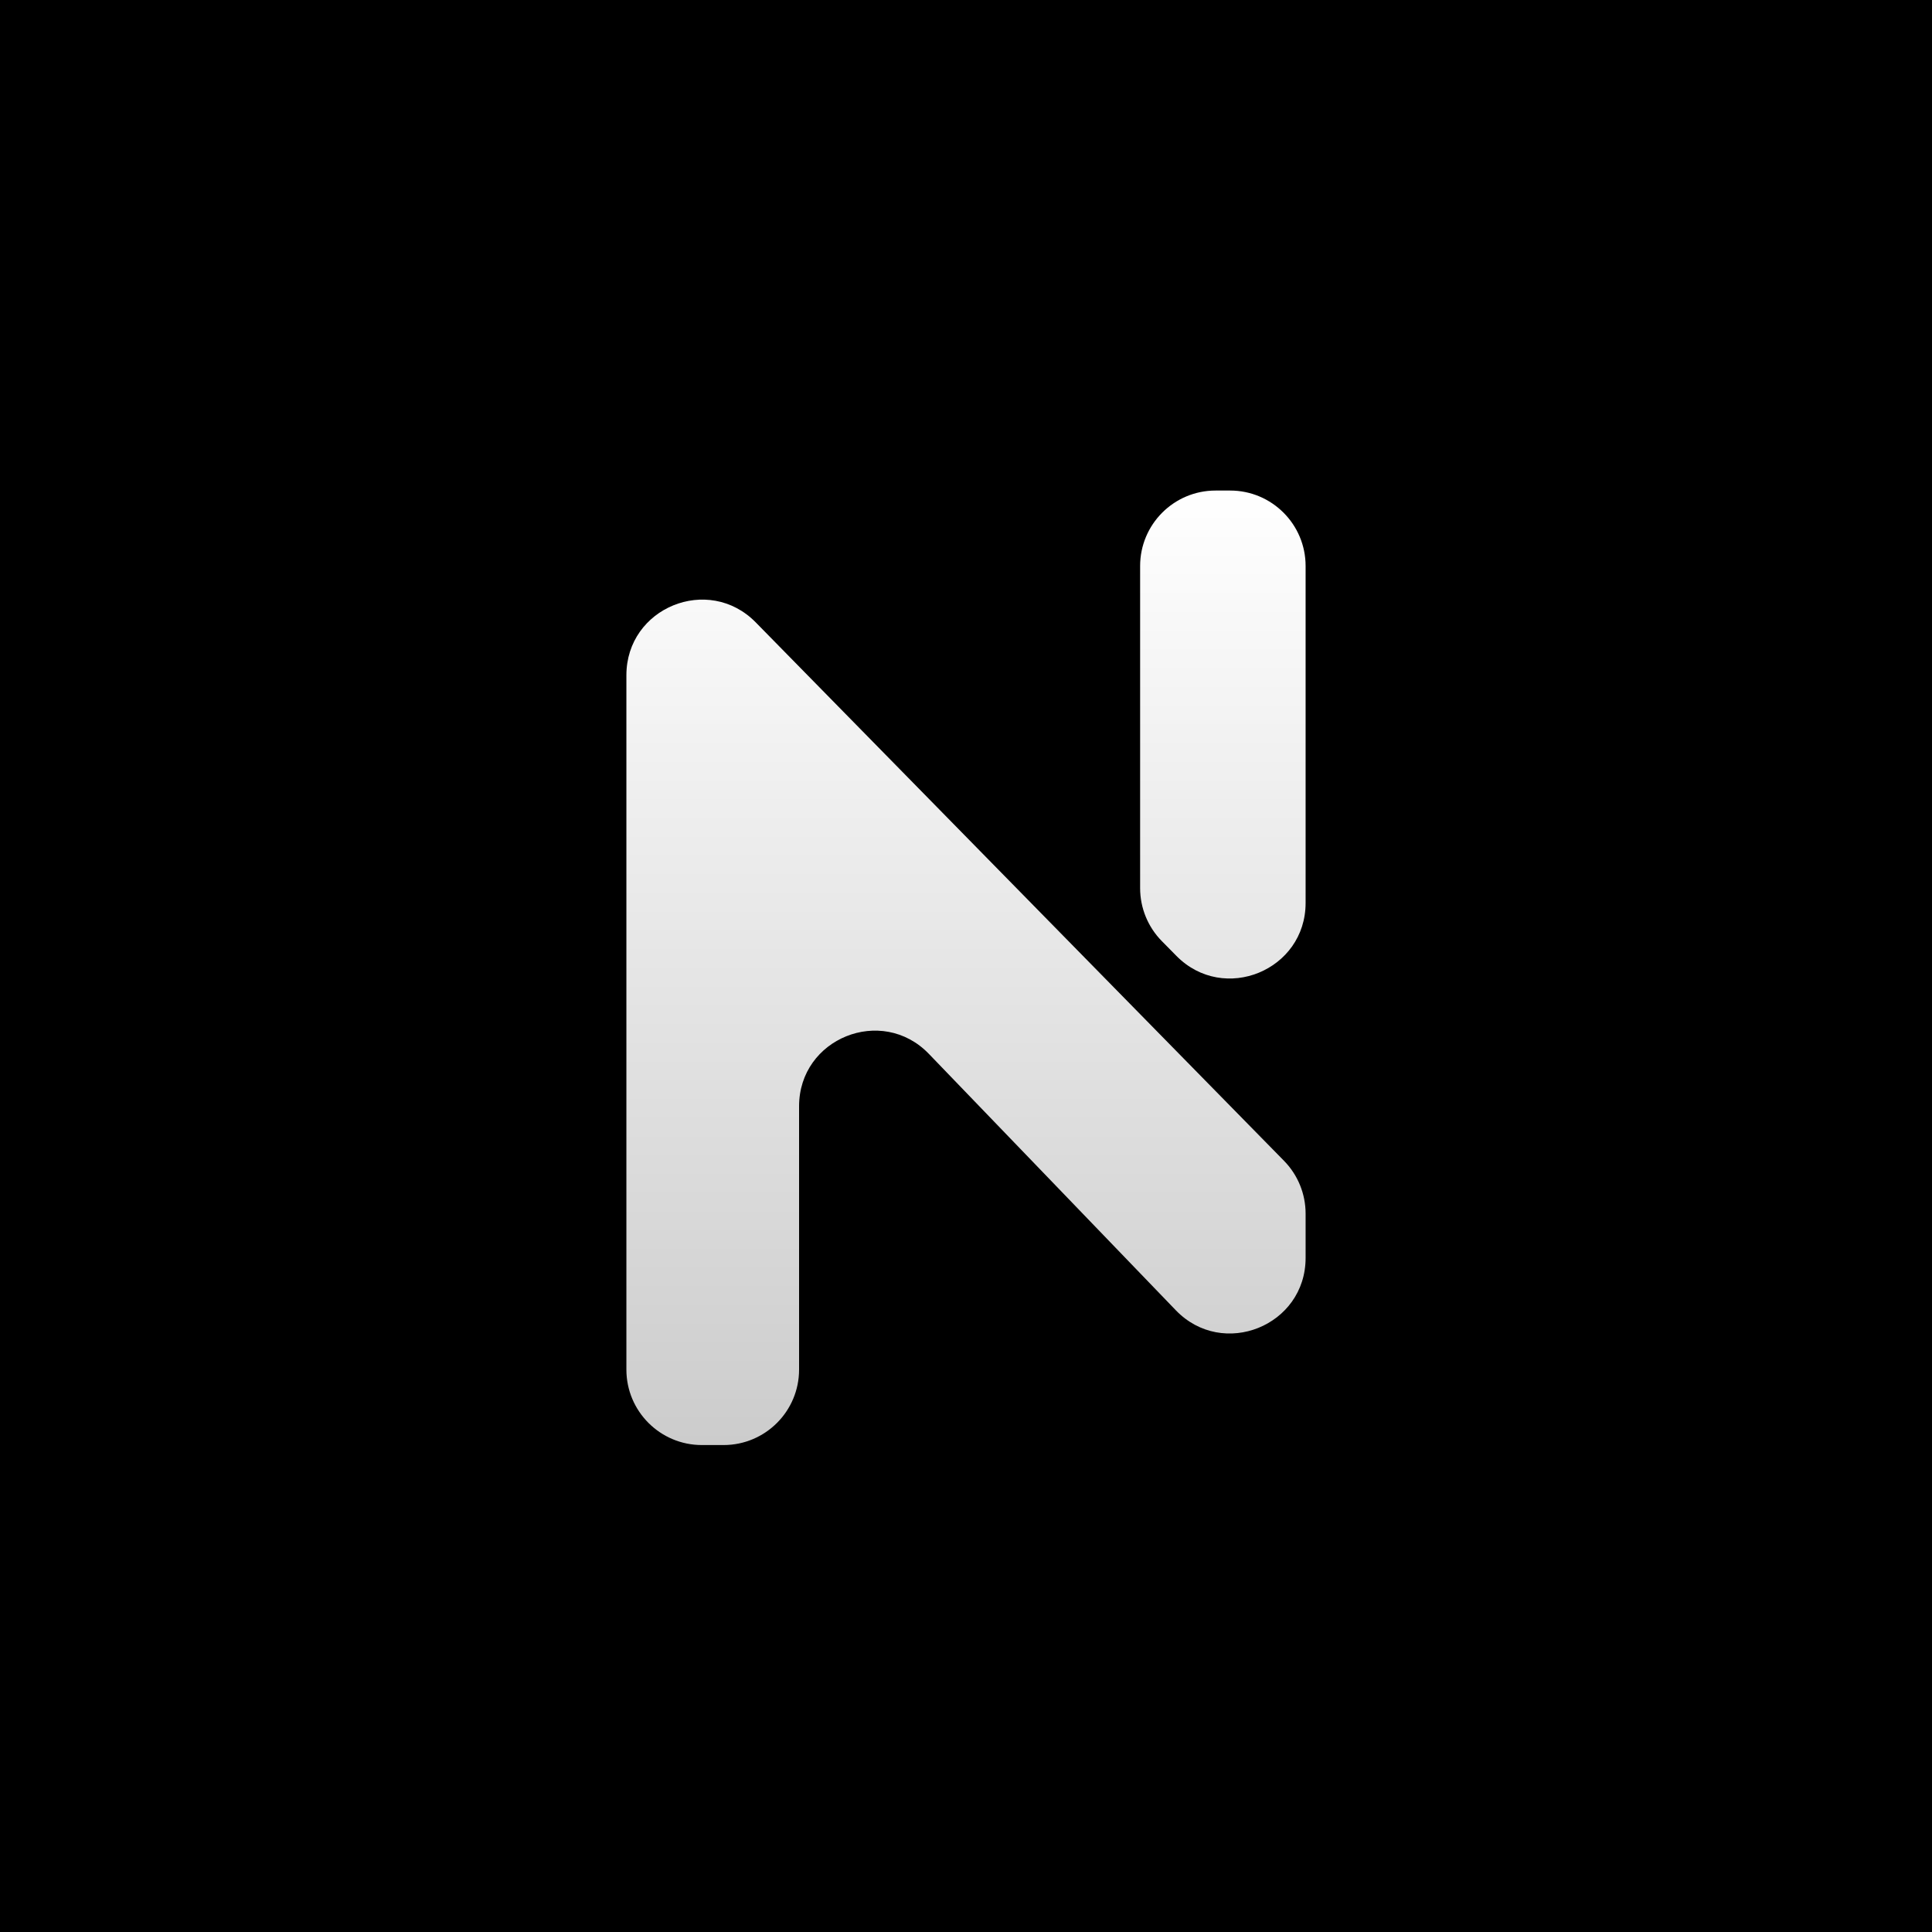
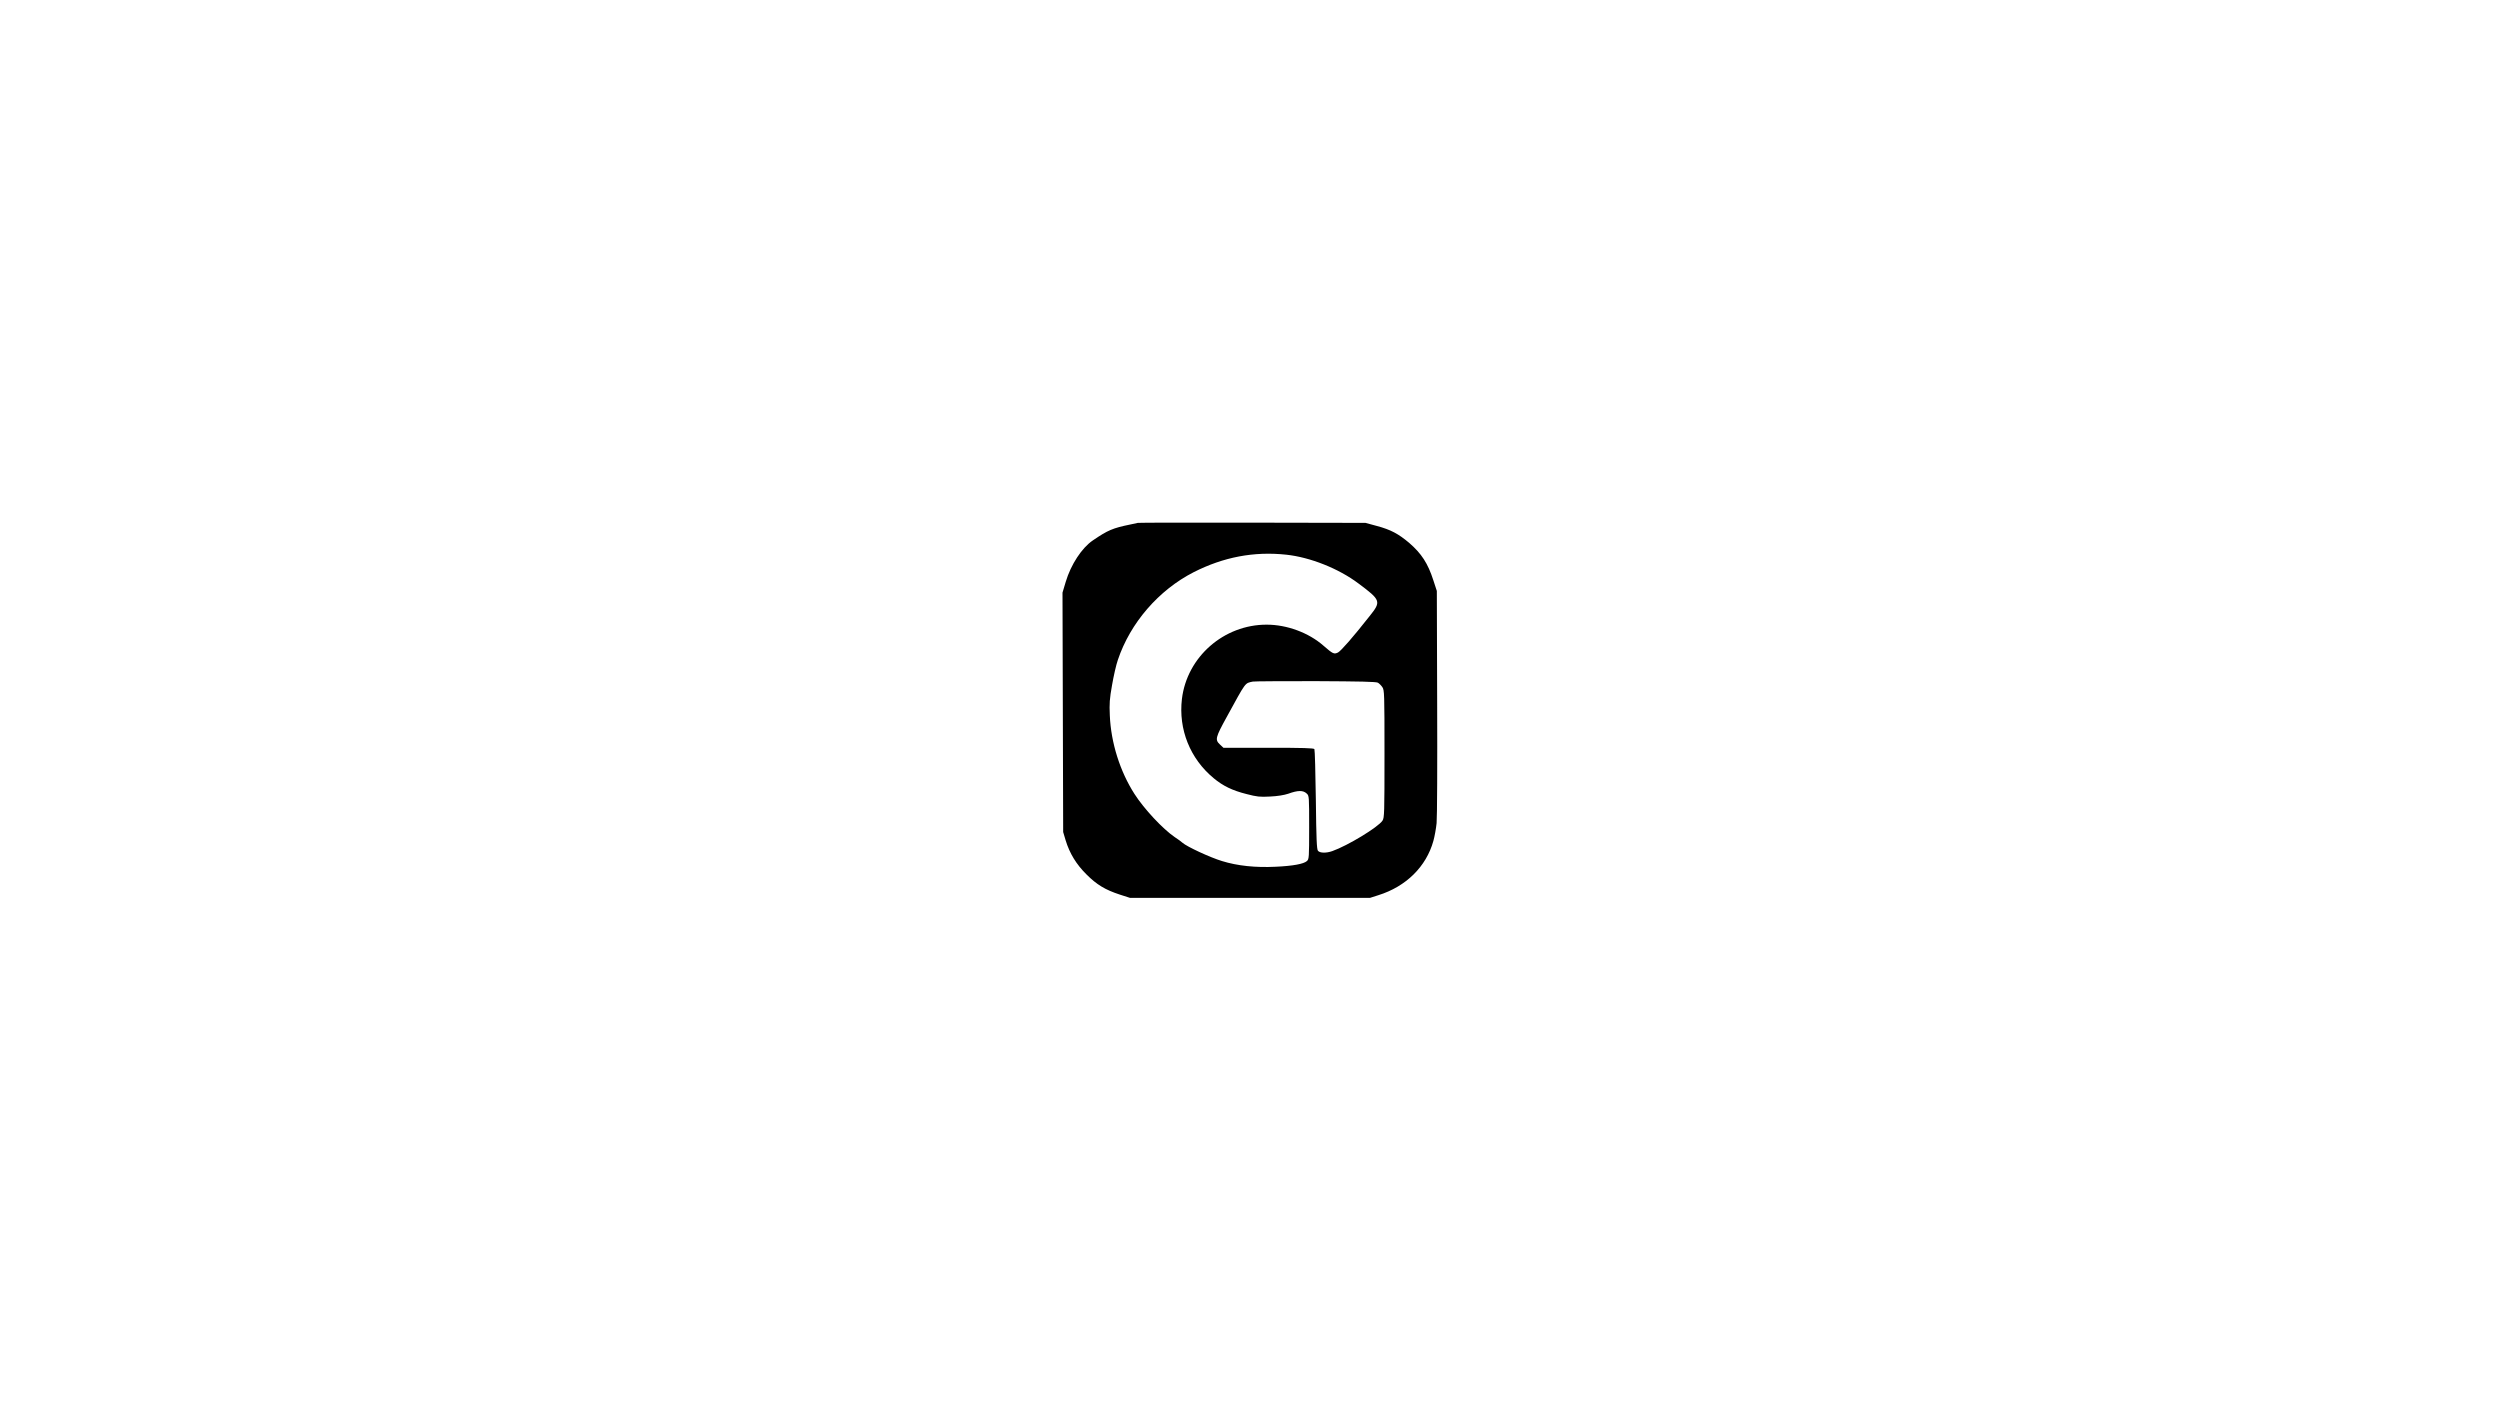
- <svg xmlns="http://www.w3.org/2000/svg" fill="none" version="1.1" width="512" height="512" viewBox="0 0 512 512">
-   <defs>
-     <clipPath id="master_svg0_26_015">
-       <rect x="0" y="0" width="512" height="512" rx="0" />
-     </clipPath>
-     <linearGradient x1="0.5" y1="0" x2="0.5" y2="1" id="master_svg1_21_2348">
-       <stop offset="0%" stop-color="#FFFFFF" stop-opacity="1" />
-       <stop offset="100%" stop-color="#FFFFFF" stop-opacity="0.8" />
-     </linearGradient>
-   </defs>
-   <g clip-path="url(#master_svg0_26_015)">
-     <rect x="0" y="0" width="512" height="512" rx="0" fill="#000000" fill-opacity="1" />
-     <g>
-       <path d="M302.144,235.368C302.144,240.624,304.213,245.668,307.903,249.41L311.759,253.321C324.317,266.056,346,257.164,346,239.278L346,150C346,138.954,337.046,130,326,130L322.144,130C311.098,130,302.144,138.954,302.144,150L302.144,235.368ZM166,362.952C166,373.997,174.954,382.952,186,382.952L191.763,382.952C202.808,382.952,211.763,373.997,211.763,362.952L211.763,293.168C211.763,275.168,233.682,266.329,246.168,279.294L311.595,347.228C324.081,360.192,346,351.354,346,333.354L346,321.632C346,316.394,343.945,311.365,340.276,307.625L200.276,164.935C187.733,152.151,166,161.032,166,178.942L166,362.952Z" fill="url(#master_svg1_21_2348)" fill-opacity="1" />
-     </g>
+ <svg xmlns="http://www.w3.org/2000/svg" version="1.0" width="2240pt" height="1260pt" viewBox="0 0 2240 1260" preserveAspectRatio="xMidYMid meet">
+   <g transform="translate(0,1260) scale(0.1,-0.1)" fill="#000000" stroke="none">
+     <path d="M10195 7915 c-5 -1 -37 -8 -70 -15 -155 -32 -198 -50 -333 -142 -99 -67 -197 -217 -243 -371 l-29 -97 3 -1073 3 -1072 22 -74 c36 -118 96 -216 187 -306 92 -92 168 -138 300 -181 l90 -29 1075 0 1075 0 75 24 c249 78 429 256 493 486 11 39 24 111 29 160 5 50 7 535 5 1085 l-3 995 -31 95 c-49 152 -106 240 -217 336 -96 81 -165 118 -288 151 l-103 28 -1015 2 c-558 1 -1019 0 -1025 -2z m1330 -285 c214 -23 469 -124 647 -258 201 -150 205 -161 100 -292 -152 -193 -256 -311 -283 -326 -36 -18 -46 -13 -130 60 -133 117 -328 189 -509 189 -384 1 -715 -289 -760 -666 -32 -272 73 -535 285 -710 83 -69 167 -110 295 -142 93 -24 117 -27 210 -22 67 3 126 13 162 25 88 32 134 32 166 2 22 -20 22 -26 22 -304 0 -271 -1 -284 -20 -301 -29 -26 -125 -44 -280 -51 -181 -9 -342 8 -481 51 -106 32 -315 129 -354 164 -11 10 -42 33 -70 51 -106 72 -275 253 -360 386 -130 203 -211 459 -221 704 -5 106 -2 148 20 272 14 81 37 183 52 225 111 332 366 626 679 786 268 136 540 188 830 157z m821 -1147 c12 -7 30 -25 40 -40 18 -27 19 -55 19 -598 0 -531 -1 -573 -18 -598 -38 -58 -311 -224 -450 -273 -54 -19 -111 -18 -128 3 -11 13 -15 104 -19 457 -3 243 -9 447 -13 454 -6 9 -100 12 -412 12 l-403 0 -32 30 c-45 42 -39 63 61 245 176 321 161 302 234 318 11 3 263 4 560 4 402 -2 545 -5 561 -14z" />
  </g>
</svg>
